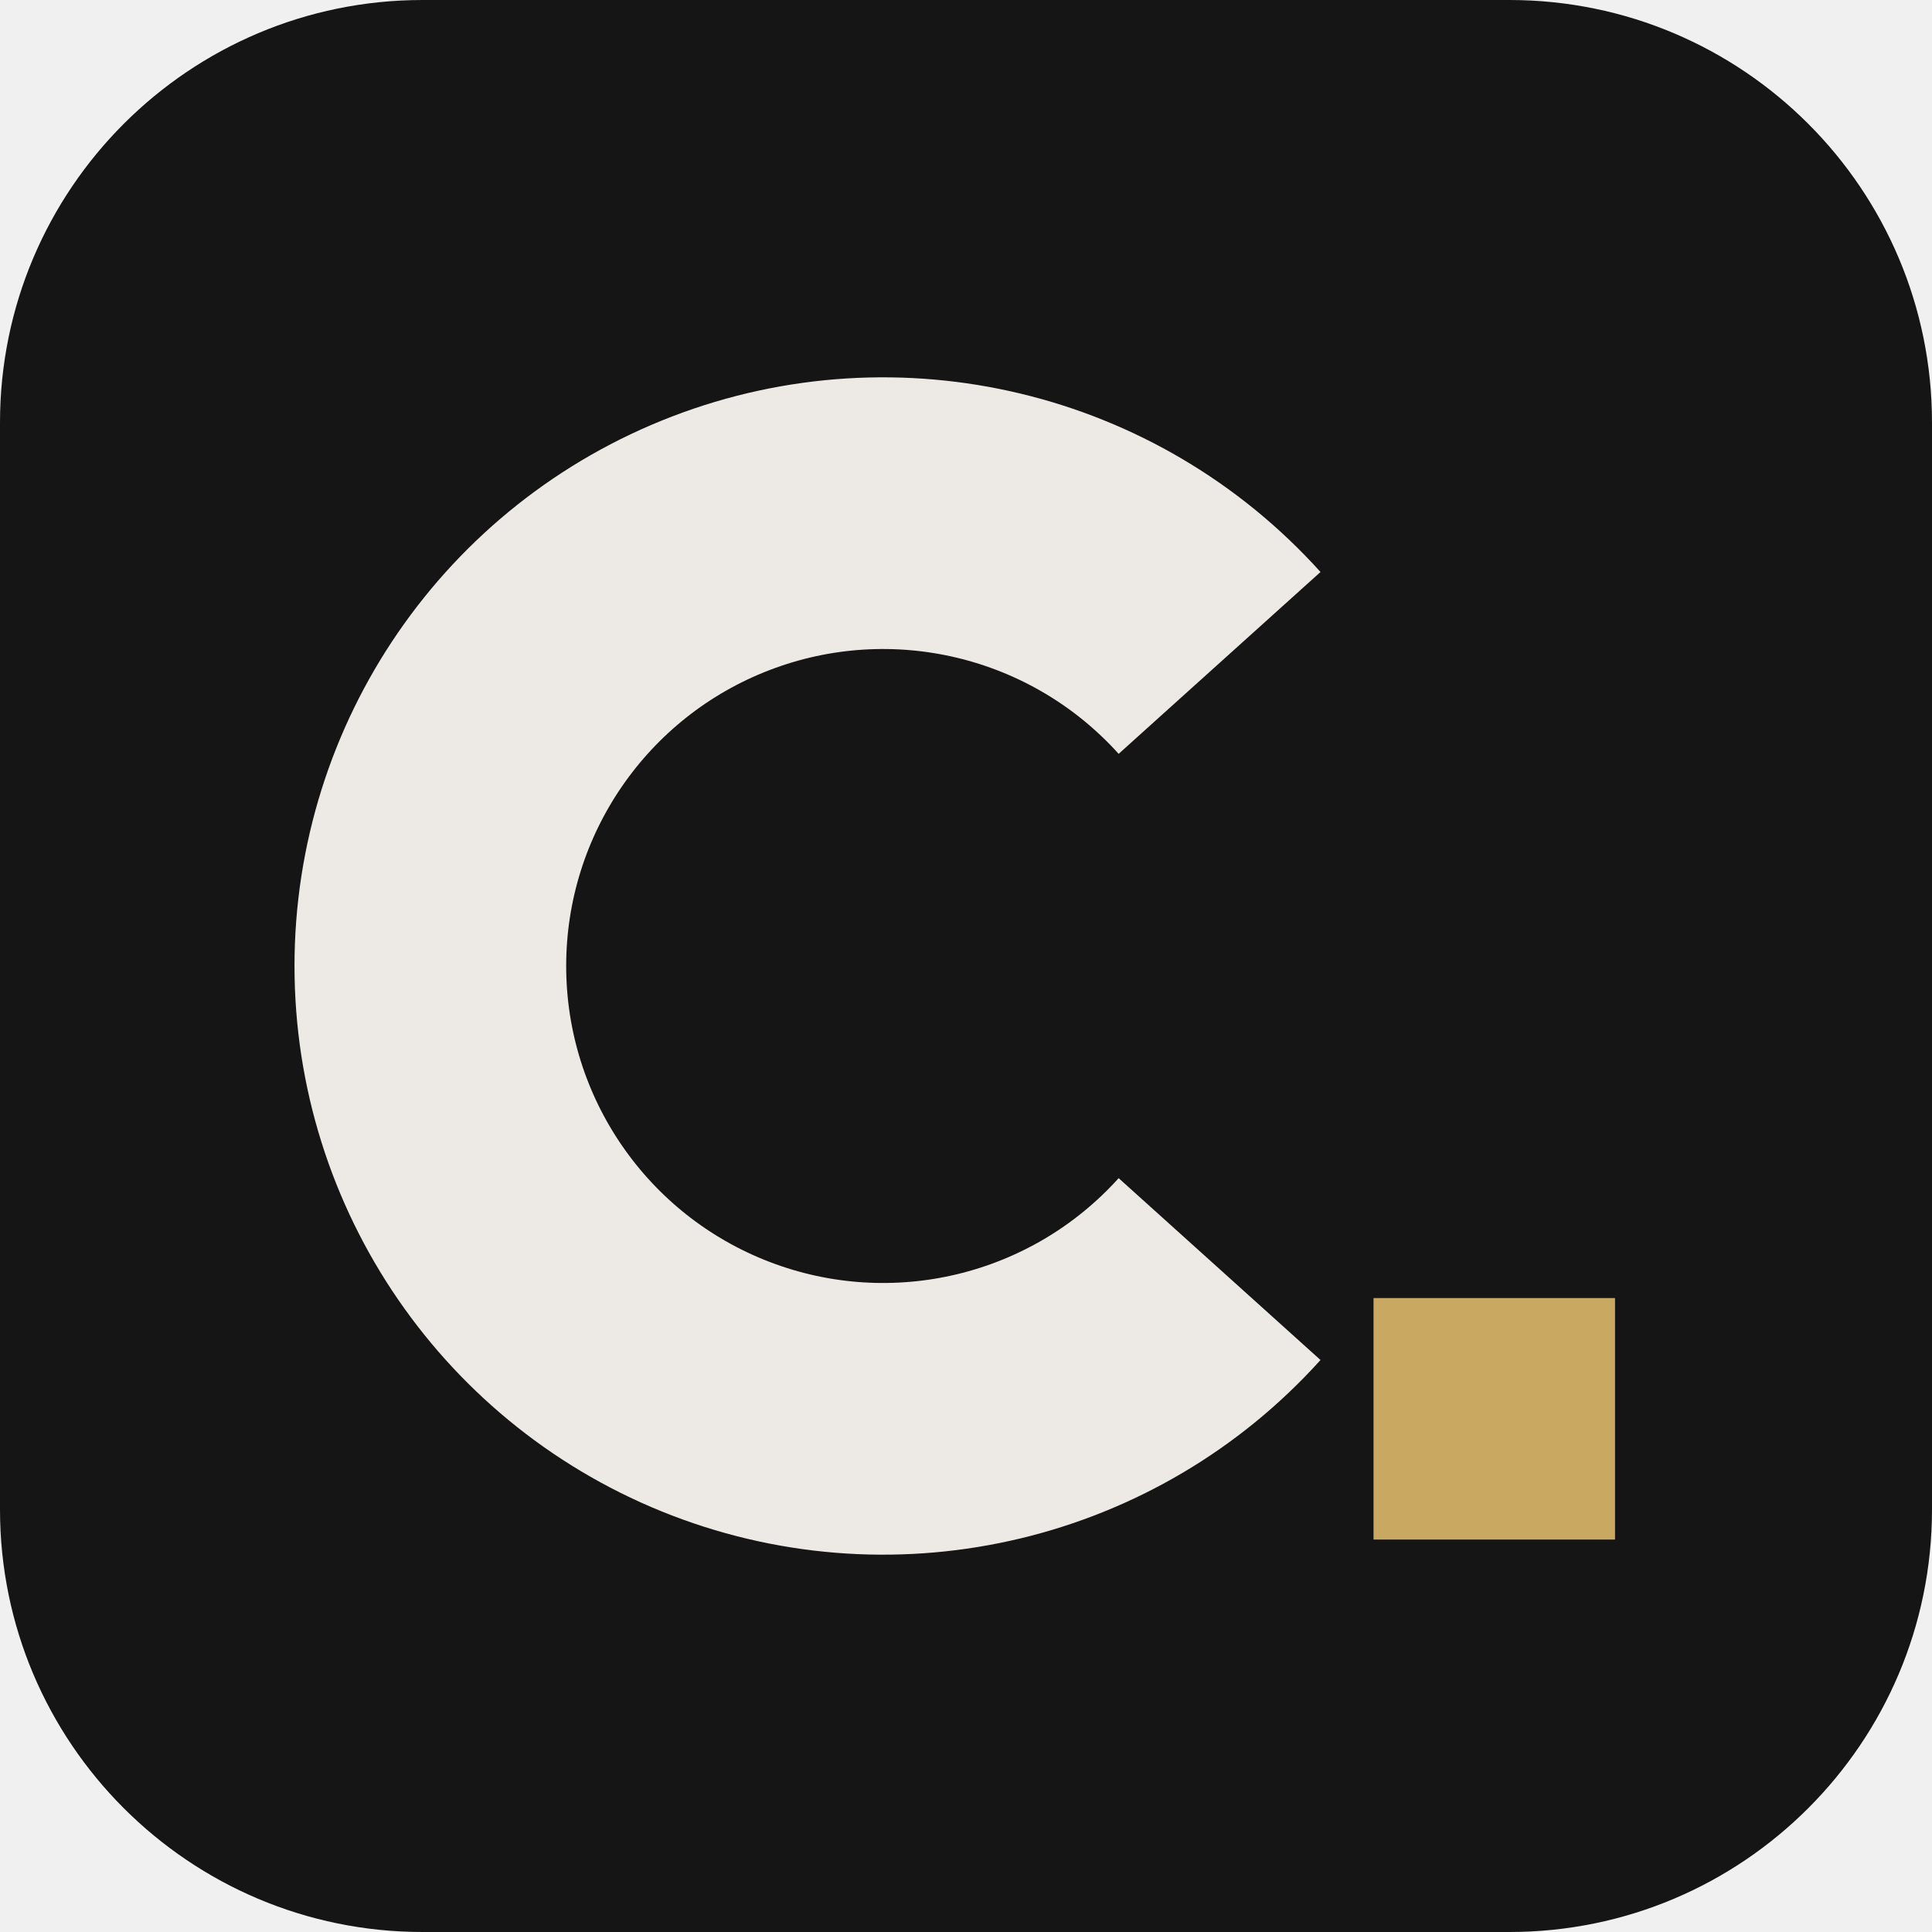
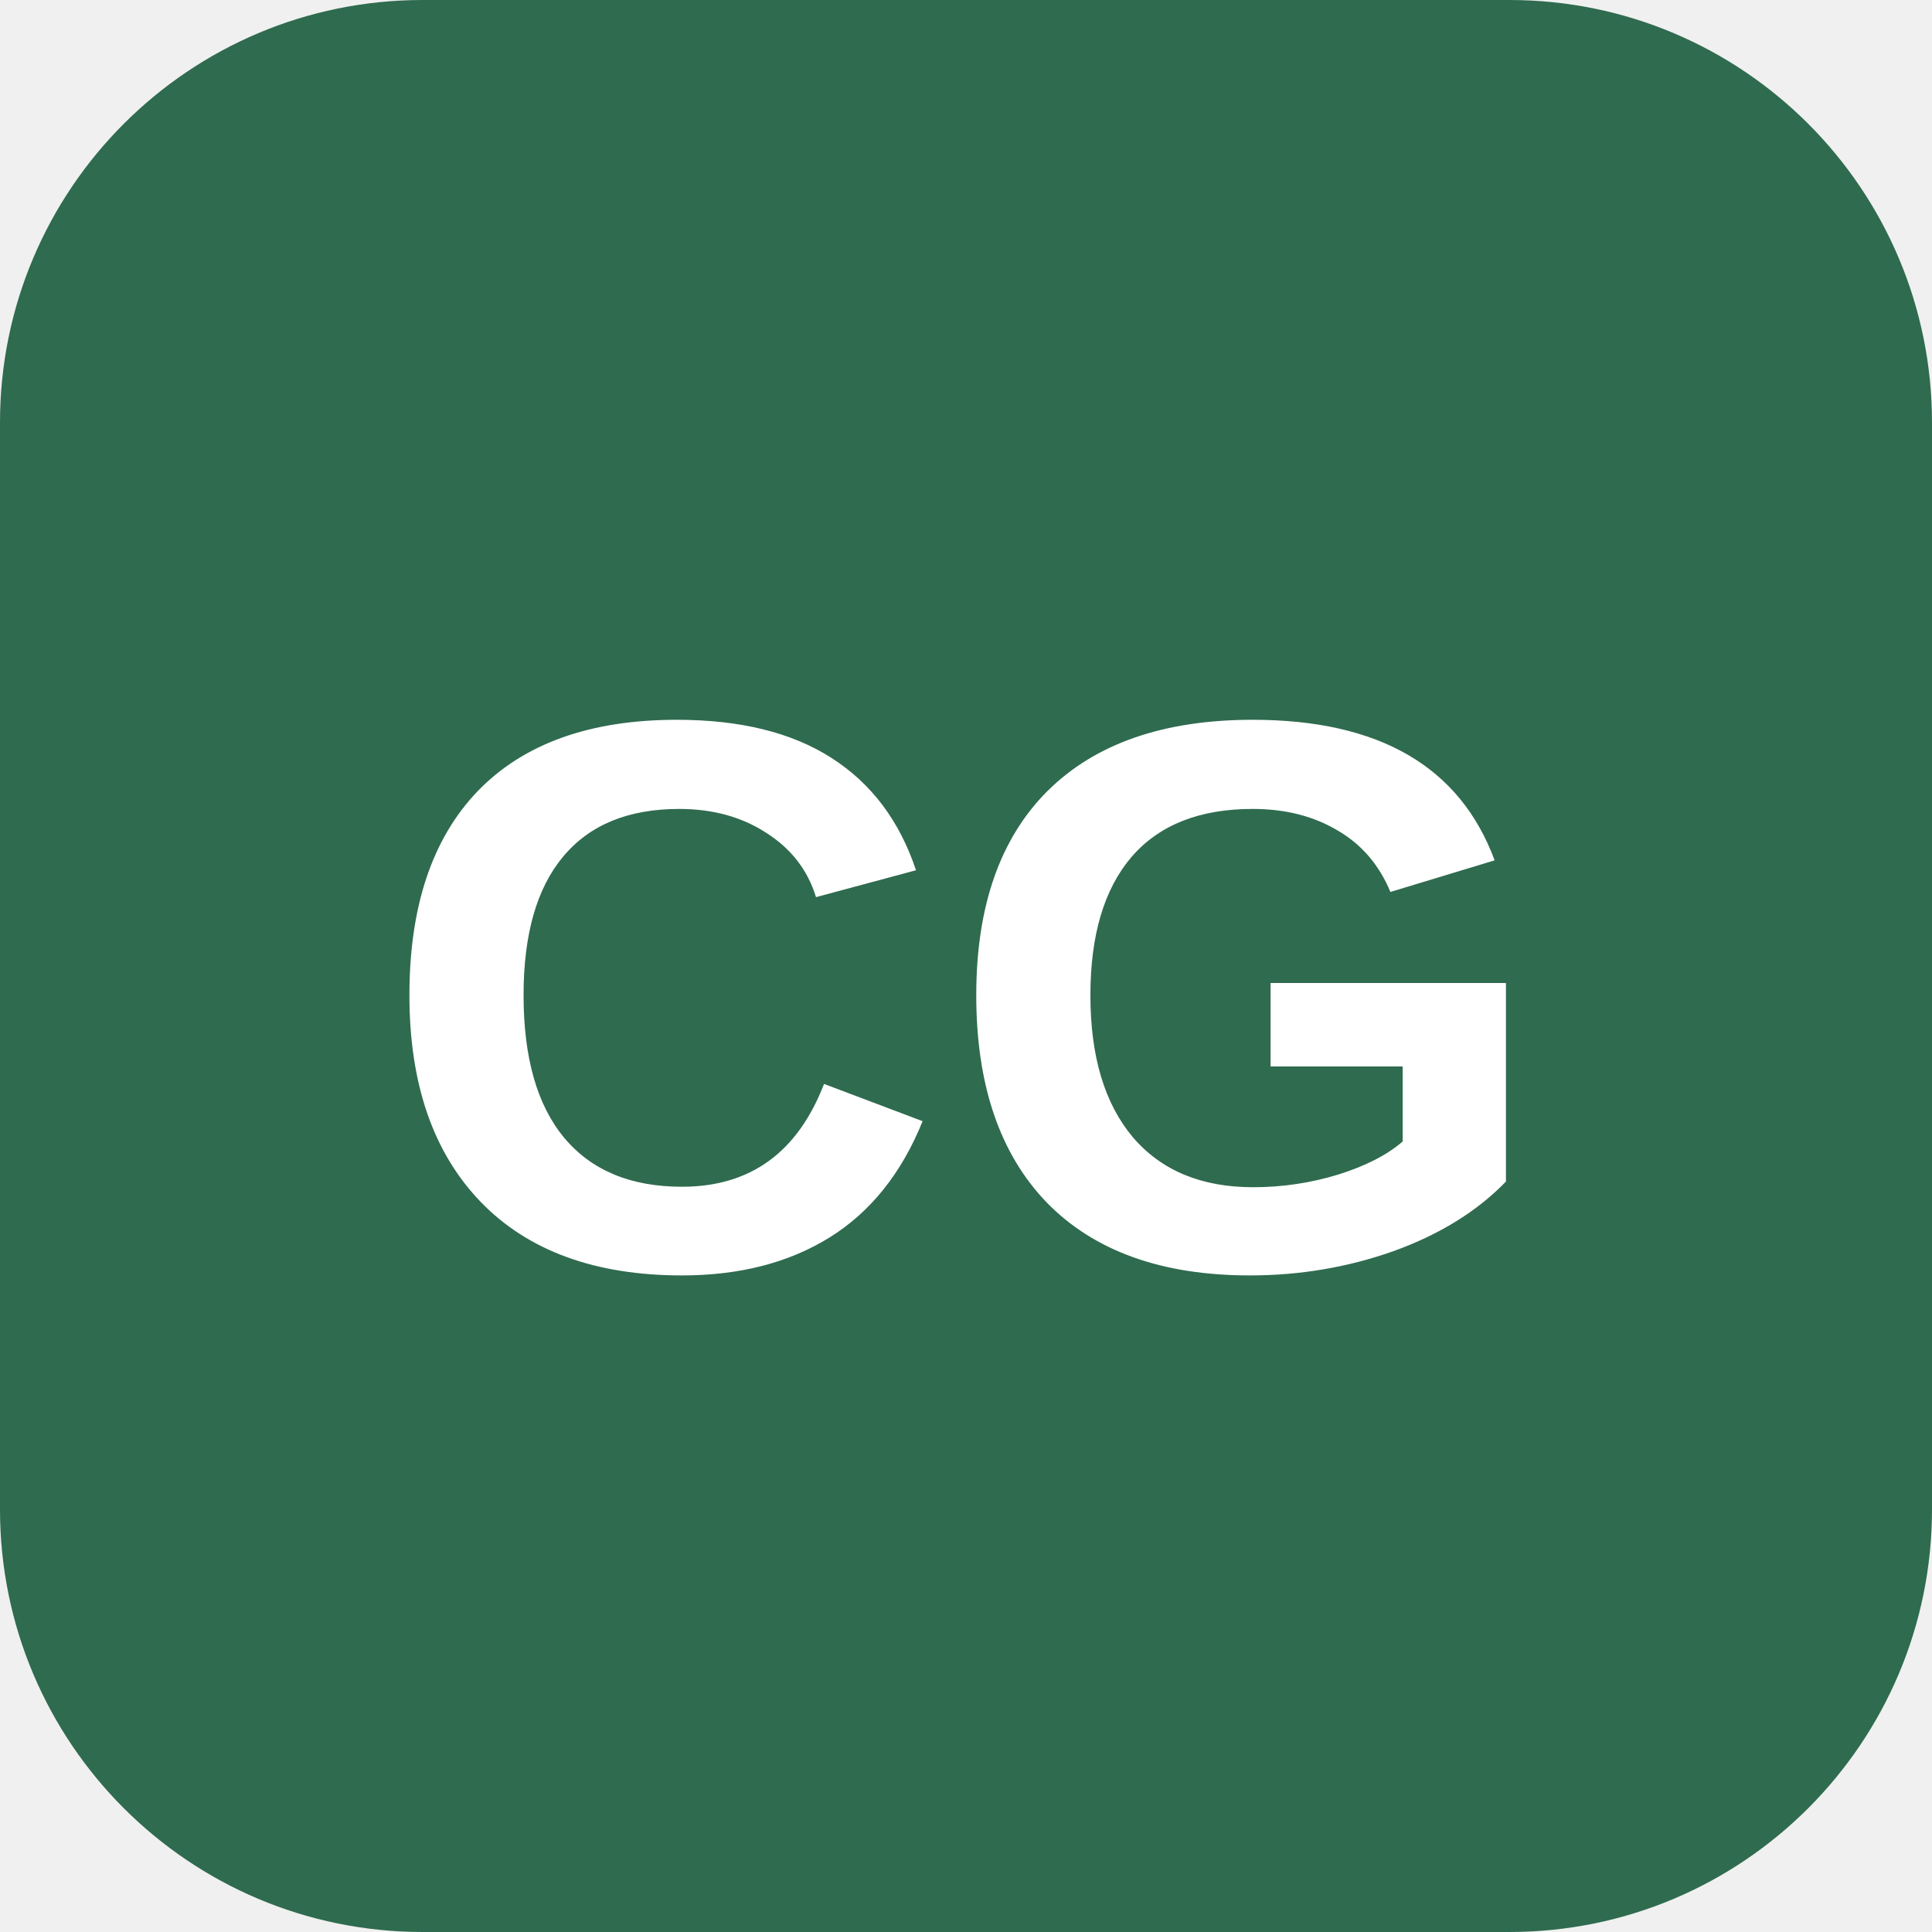
<svg xmlns="http://www.w3.org/2000/svg" viewBox="0 0 64 64">
-   <rect width="64" height="64" rx="14" fill="#151515" />
-   <path d="M40.4 21.96 A15 15 0 1 0 40.4 42.04" fill="none" stroke="#EDEAE6" stroke-width="9" />
-   <rect x="45.5" y="43" width="8" height="8" fill="#C9A962" />
+   <rect width="64" height="64" rx="14" fill="#2F6B4F" />
+   <text x="32" y="42" text-anchor="middle" font-family="Montserrat,Arial,sans-serif" font-weight="700" font-size="26" fill="#fff">CG</text>
</svg>
